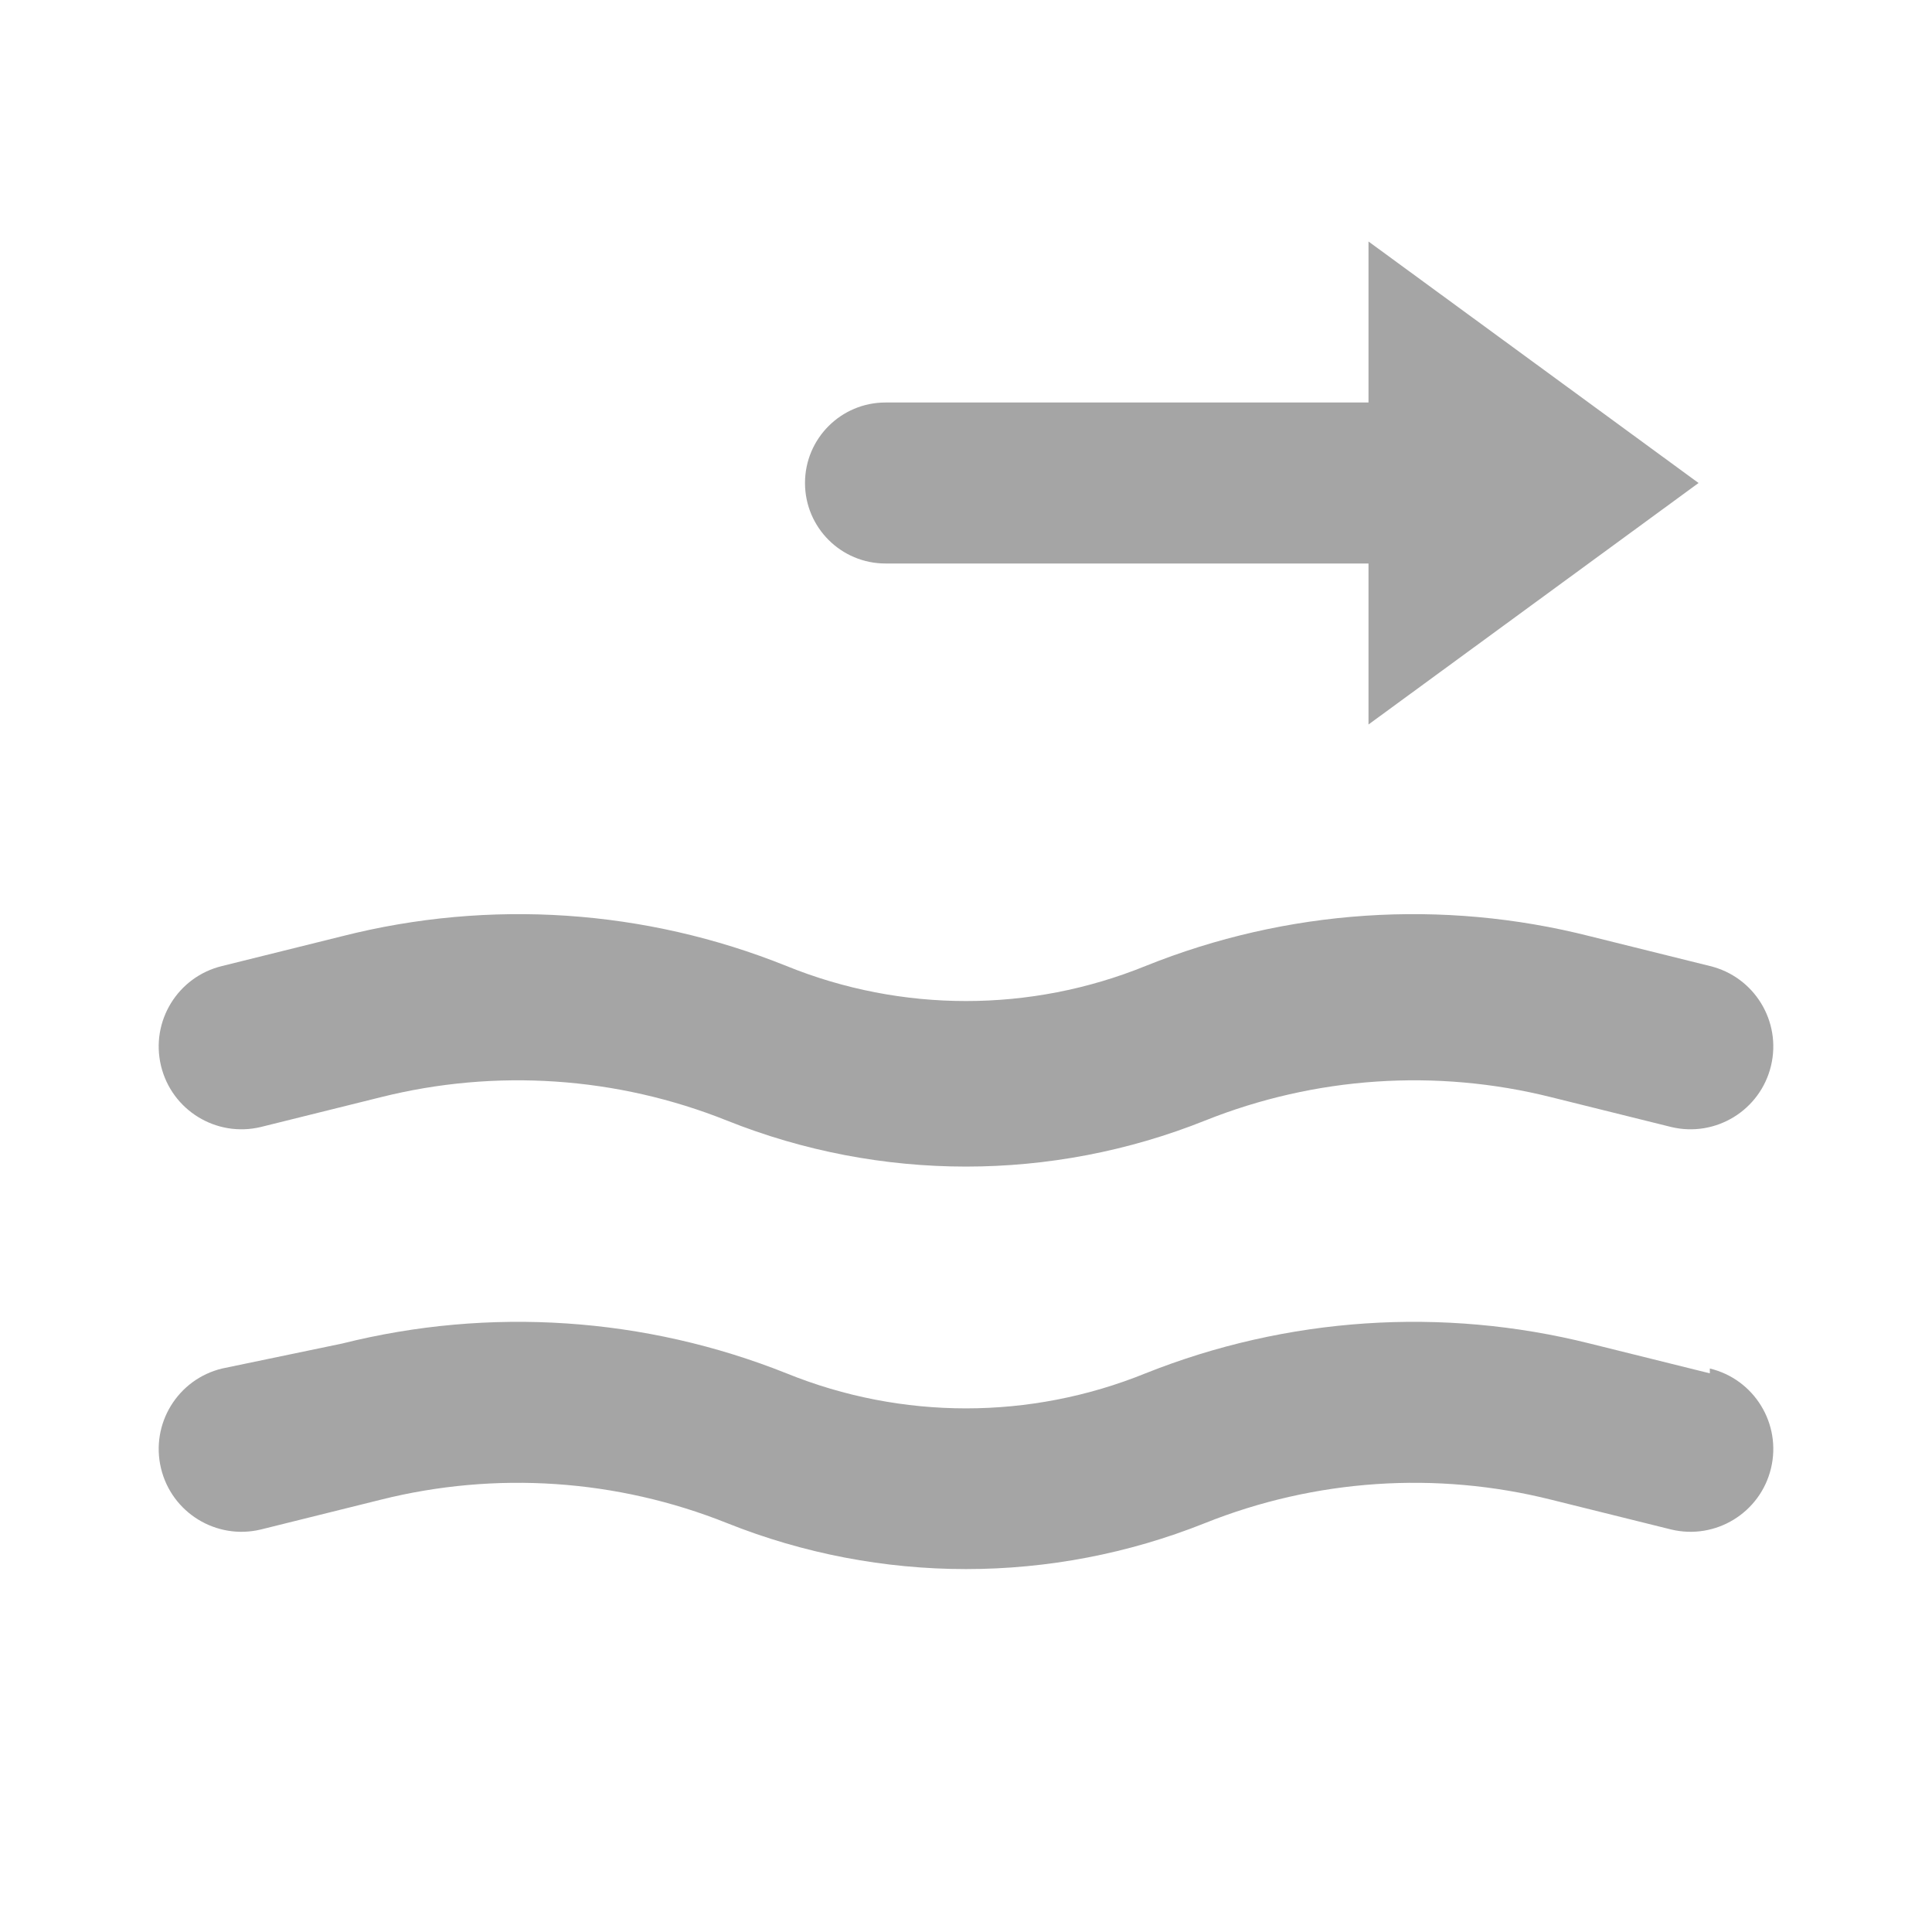
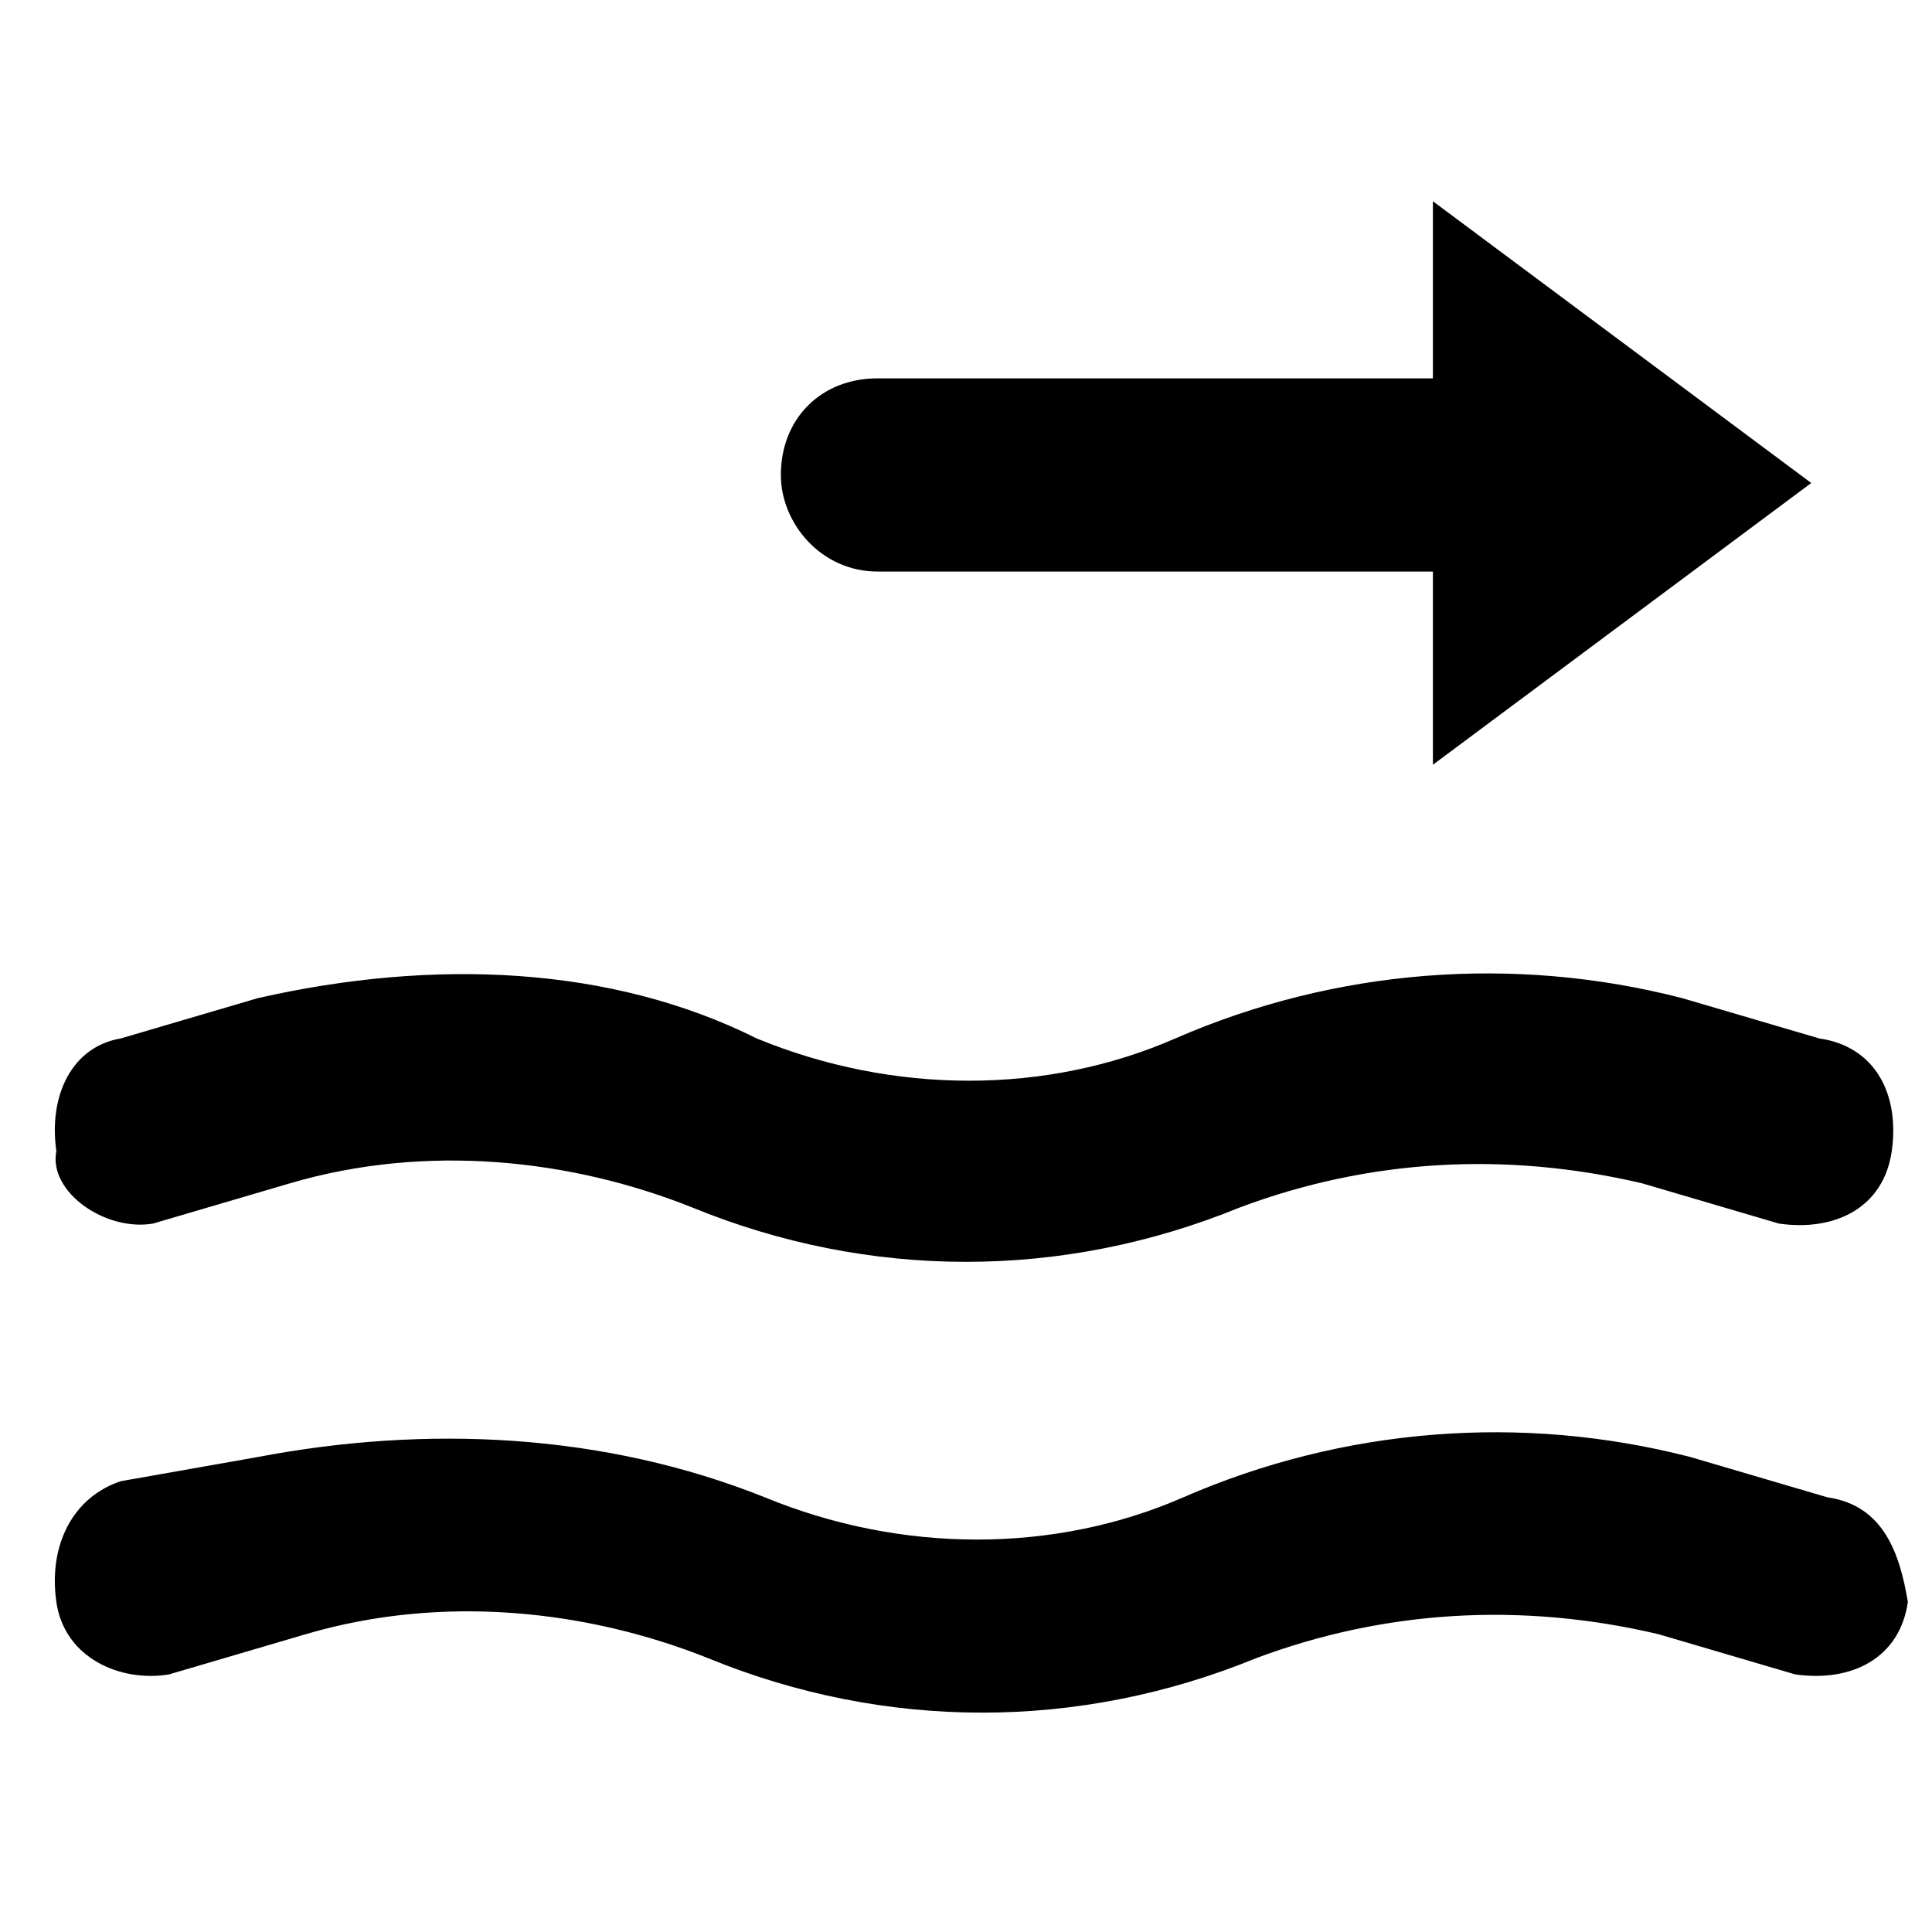
- <svg xmlns="http://www.w3.org/2000/svg" width="24" height="24" viewBox="0 0 24 24">
-   <path fill="#A5A5A5" fill-rule="evenodd" d="M10 6a1 1 0 0 1 1-1h6V3l4.1 3L17 9V7h-6a1 1 0 0 1-1-1zm-6.76 8l1.49-.37a7 7 0 0 1 4.3.29 8 8 0 0 0 5.94 0 7 7 0 0 1 4.3-.29l1.49.37a1.028 1.028 0 0 0 .48-2l-1.49-.37a8.91 8.91 0 0 0-5.52.37 5.93 5.93 0 0 1-4.46 0 8.91 8.91 0 0 0-5.52-.37L2.76 12a1.028 1.028 0 0 0 .48 2zm18 3.06l-1.49-.37a9 9 0 0 0-5.52.37 5.93 5.93 0 0 1-4.46 0 9 9 0 0 0-5.52-.37L2.76 17a1.028 1.028 0 0 0 .48 2l1.49-.37a7 7 0 0 1 4.3.29 8 8 0 0 0 5.94 0 7 7 0 0 1 4.3-.29l1.49.37a1.028 1.028 0 0 0 .48-2v.06z" />
+ <svg xmlns="http://www.w3.org/2000/svg" viewBox="0 0 24 24">
+   <path d="M9.7 5.9c0-.7.5-1.2 1.2-1.2h6.9V2.5L22.5 6l-4.7 3.5V7.1h-6.9c-.7 0-1.2-.6-1.2-1.2zm-7.8 9.3l1.7-.5c1.7-.5 3.5-.3 5 .3 2.2.9 4.6.9 6.8 0 1.6-.6 3.3-.7 5-.3l1.7.5c.7.1 1.3-.2 1.4-.9.1-.7-.2-1.3-.9-1.4l-1.7-.5a9.7 9.7 0 00-6.3.5c-1.6.7-3.5.7-5.2 0-1.8-.9-4-1-6.2-.5l-1.7.5c-.6.1-.9.7-.8 1.4-.1.5.6 1 1.2.9zm20.8 3.4l-1.7-.5a9.7 9.7 0 00-6.3.5c-1.6.7-3.5.7-5.2 0-2-.8-4.2-.9-6.3-.5l-1.7.3c-.6.2-.9.8-.8 1.5.1.7.8 1 1.4.9l1.7-.5c1.7-.5 3.5-.3 5 .3 2.2.9 4.6.9 6.8 0 1.6-.6 3.3-.7 5-.3l1.7.5c.7.1 1.3-.2 1.4-.9-.1-.6-.3-1.2-1-1.3z" />
</svg>
